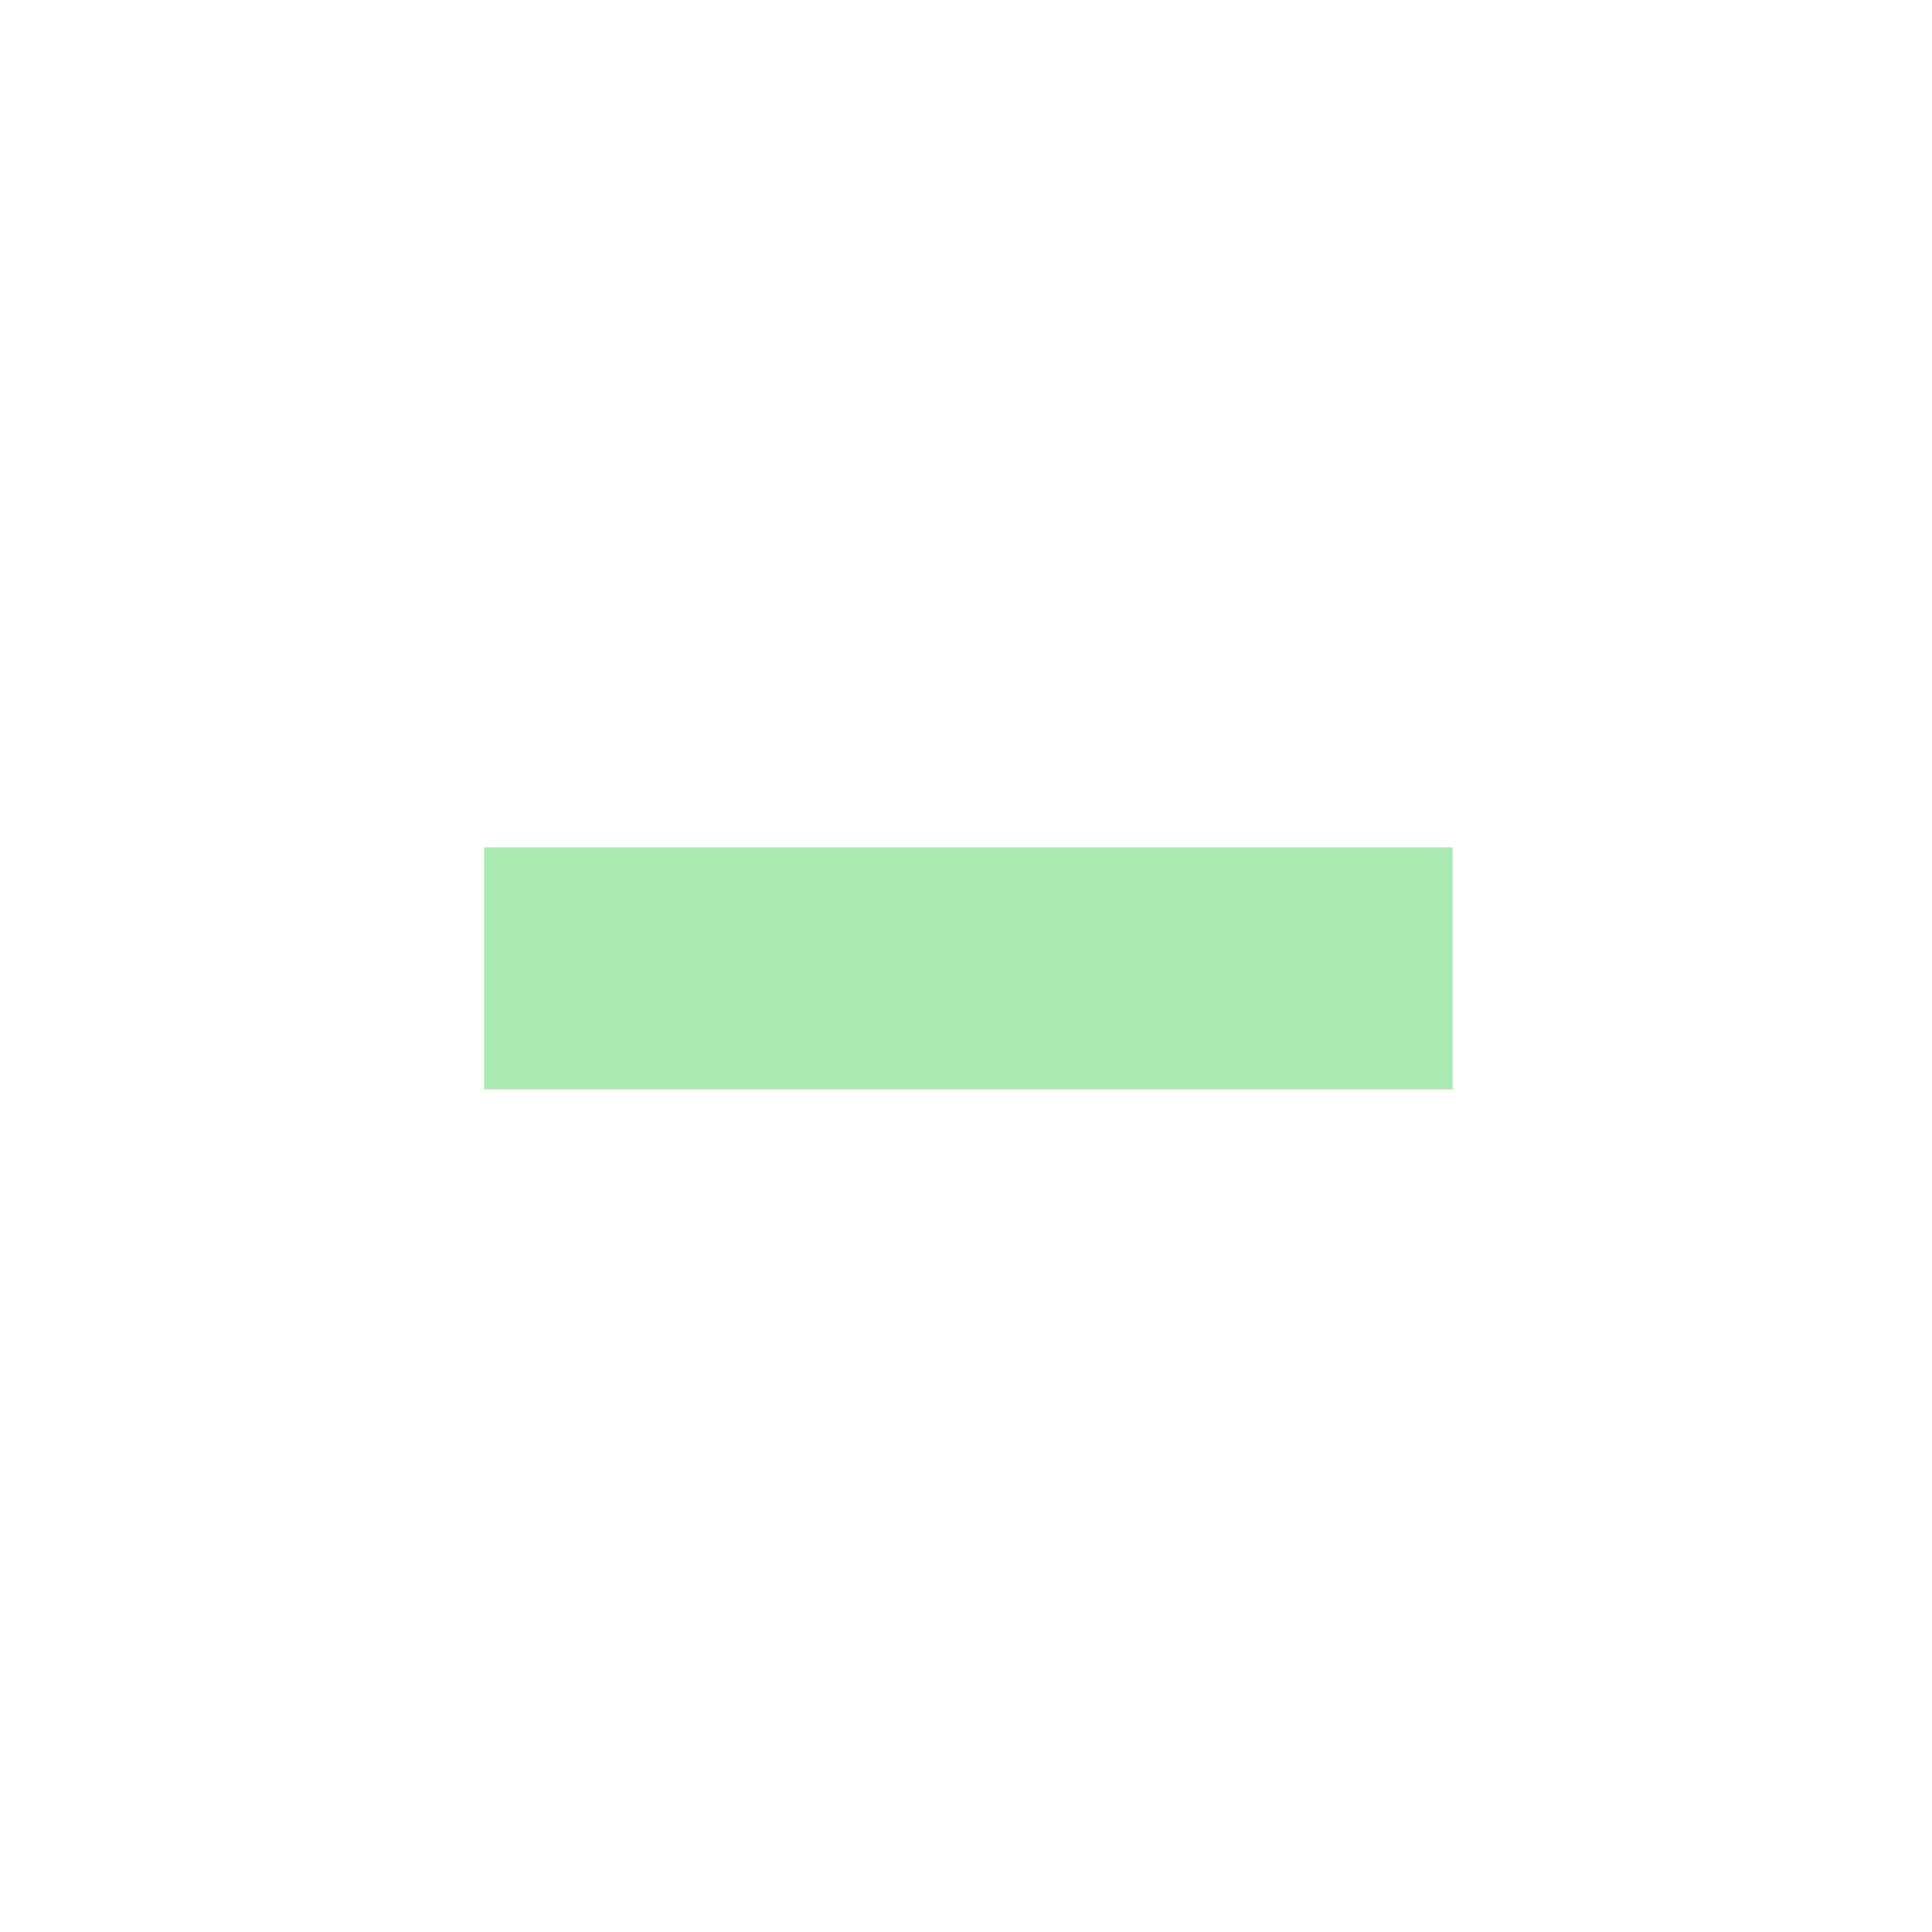
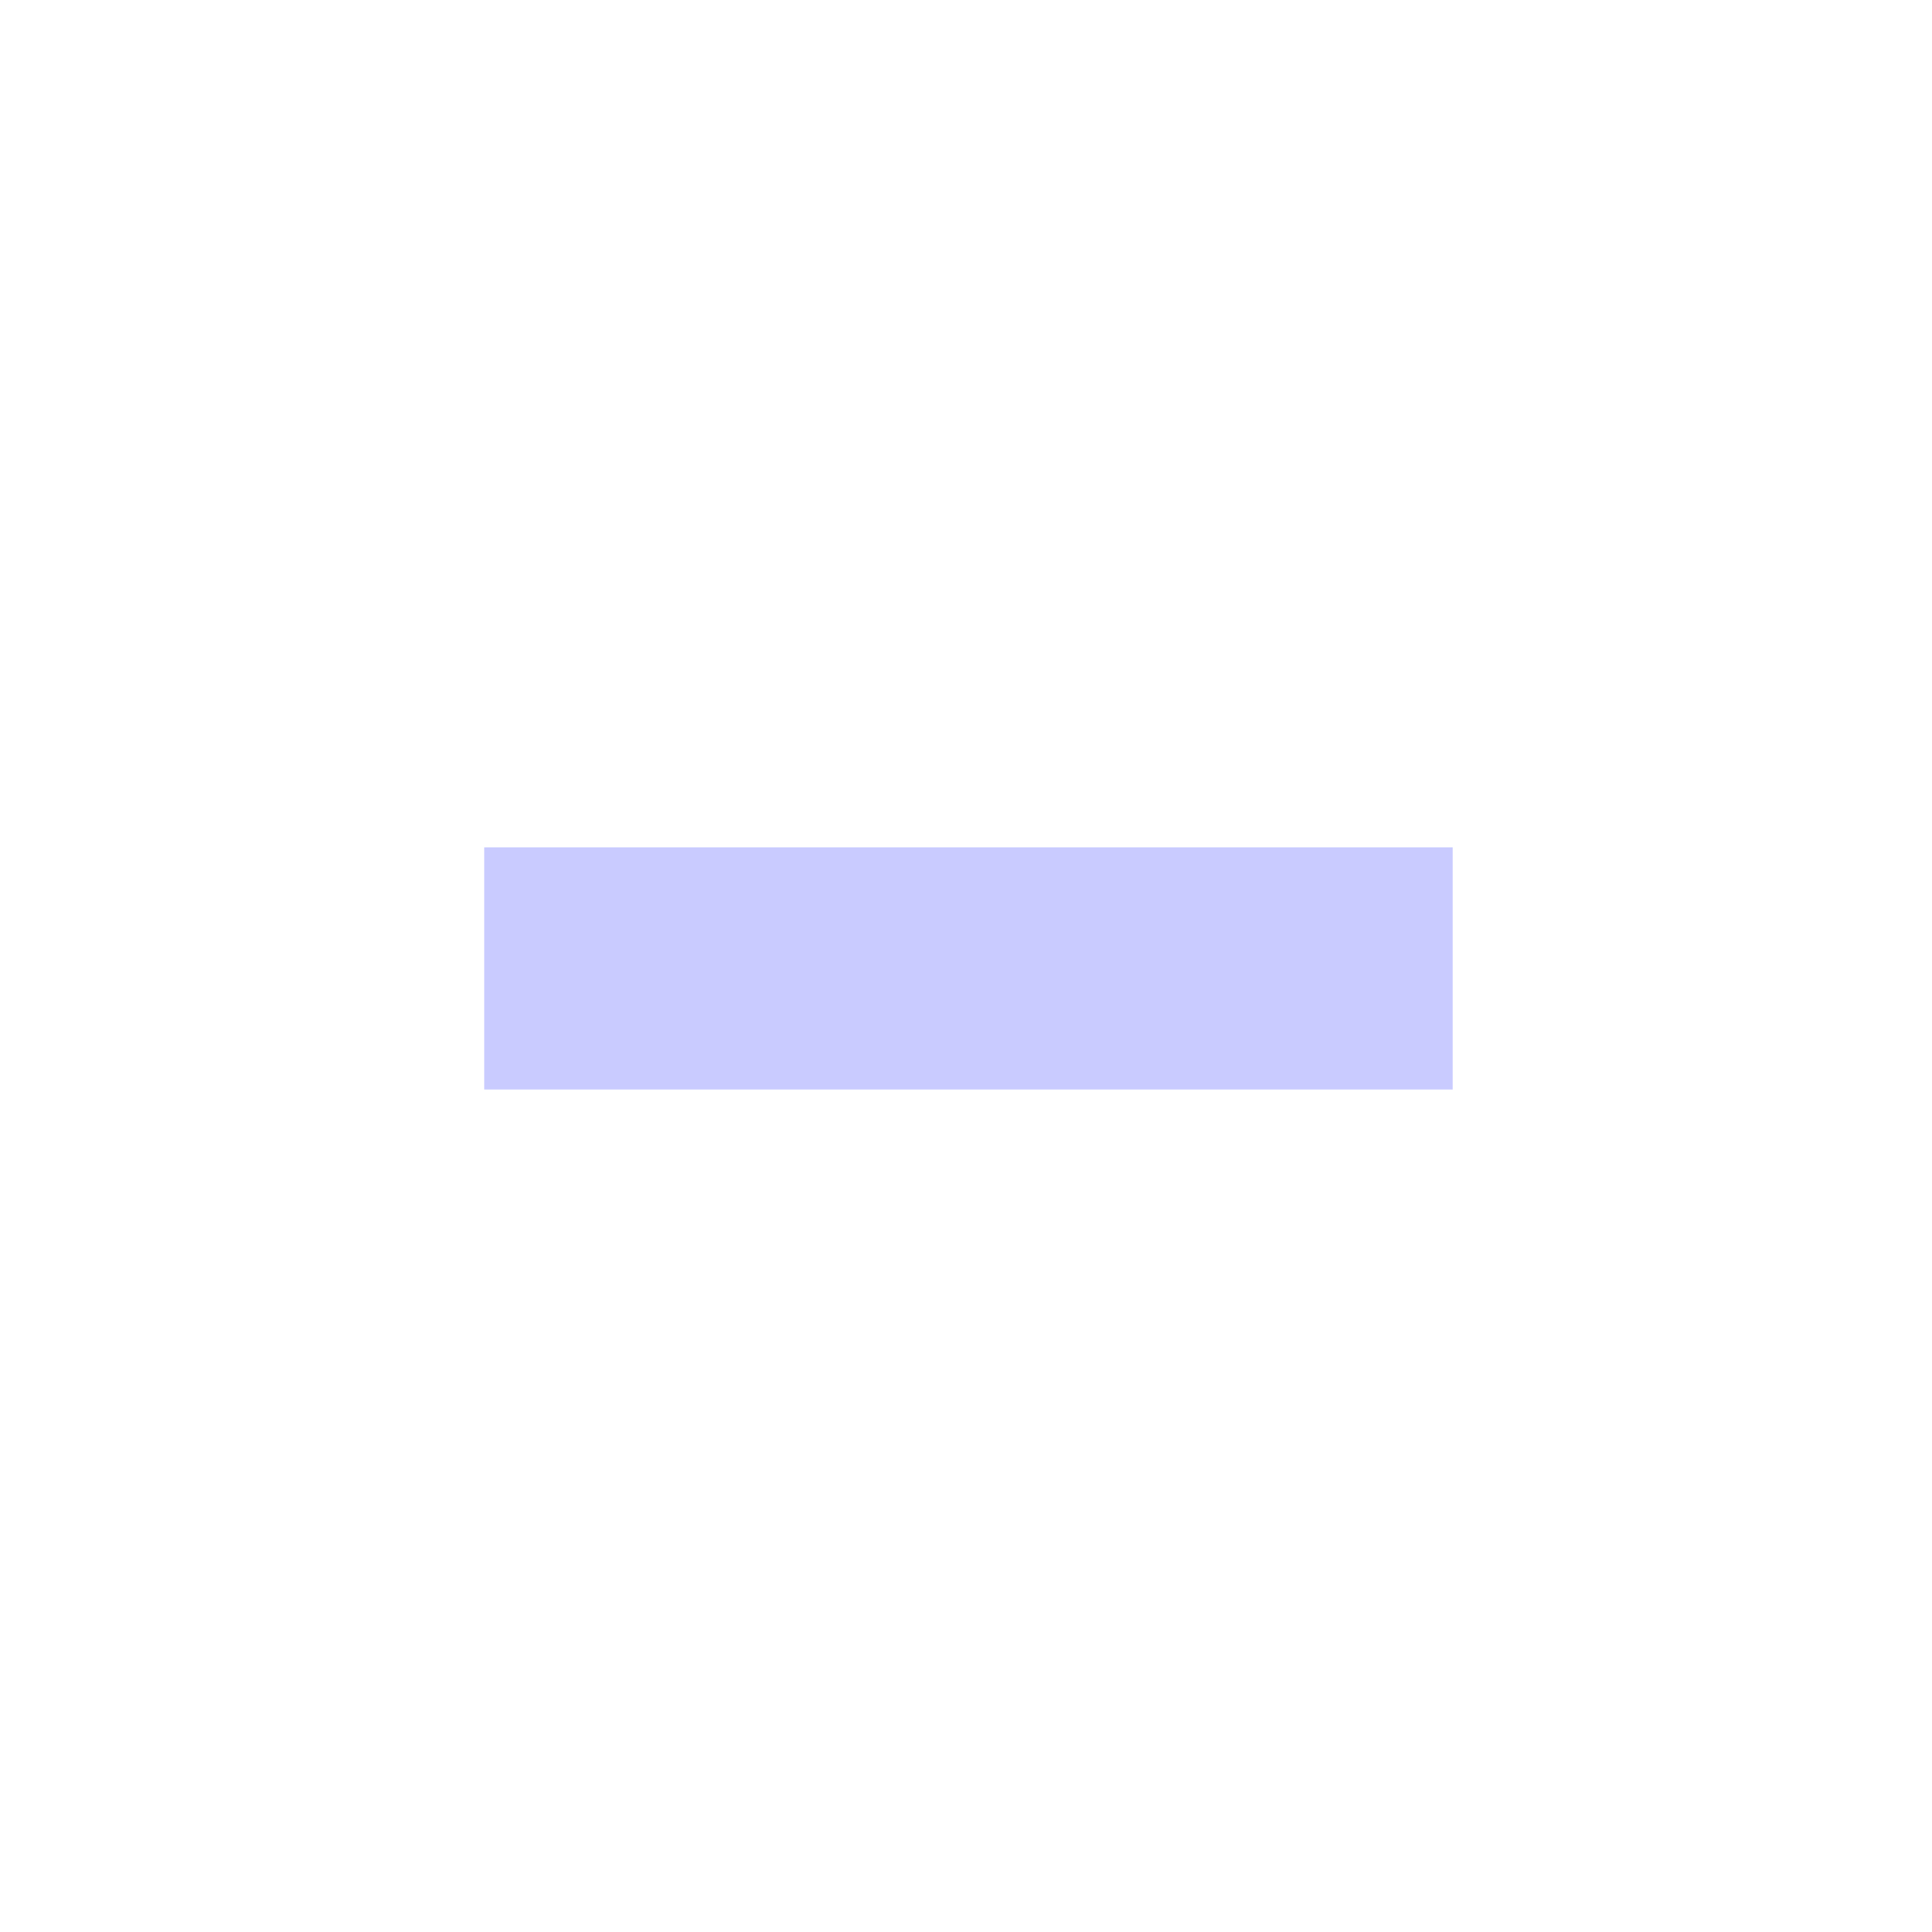
<svg xmlns="http://www.w3.org/2000/svg" width="133pt" height="133pt" viewBox="0 0 133 133" version="1.1">
  <g id="surface1">
-     <path style=" stroke:none;fill-rule:nonzero;fill:#ABE9B3;fill-opacity:1;" d="M 33.332 58.332 L 100 58.332 L 100 75 L 33.332 75 Z M 33.332 58.332 " />
+     <path style=" stroke:none;fill-rule:nonzero;fill:#C9CBFF;fill-opacity:1;" d="M 33.332 58.332 L 100 58.332 L 100 75 L 33.332 75 Z M 33.332 58.332 " />
  </g>
</svg>
